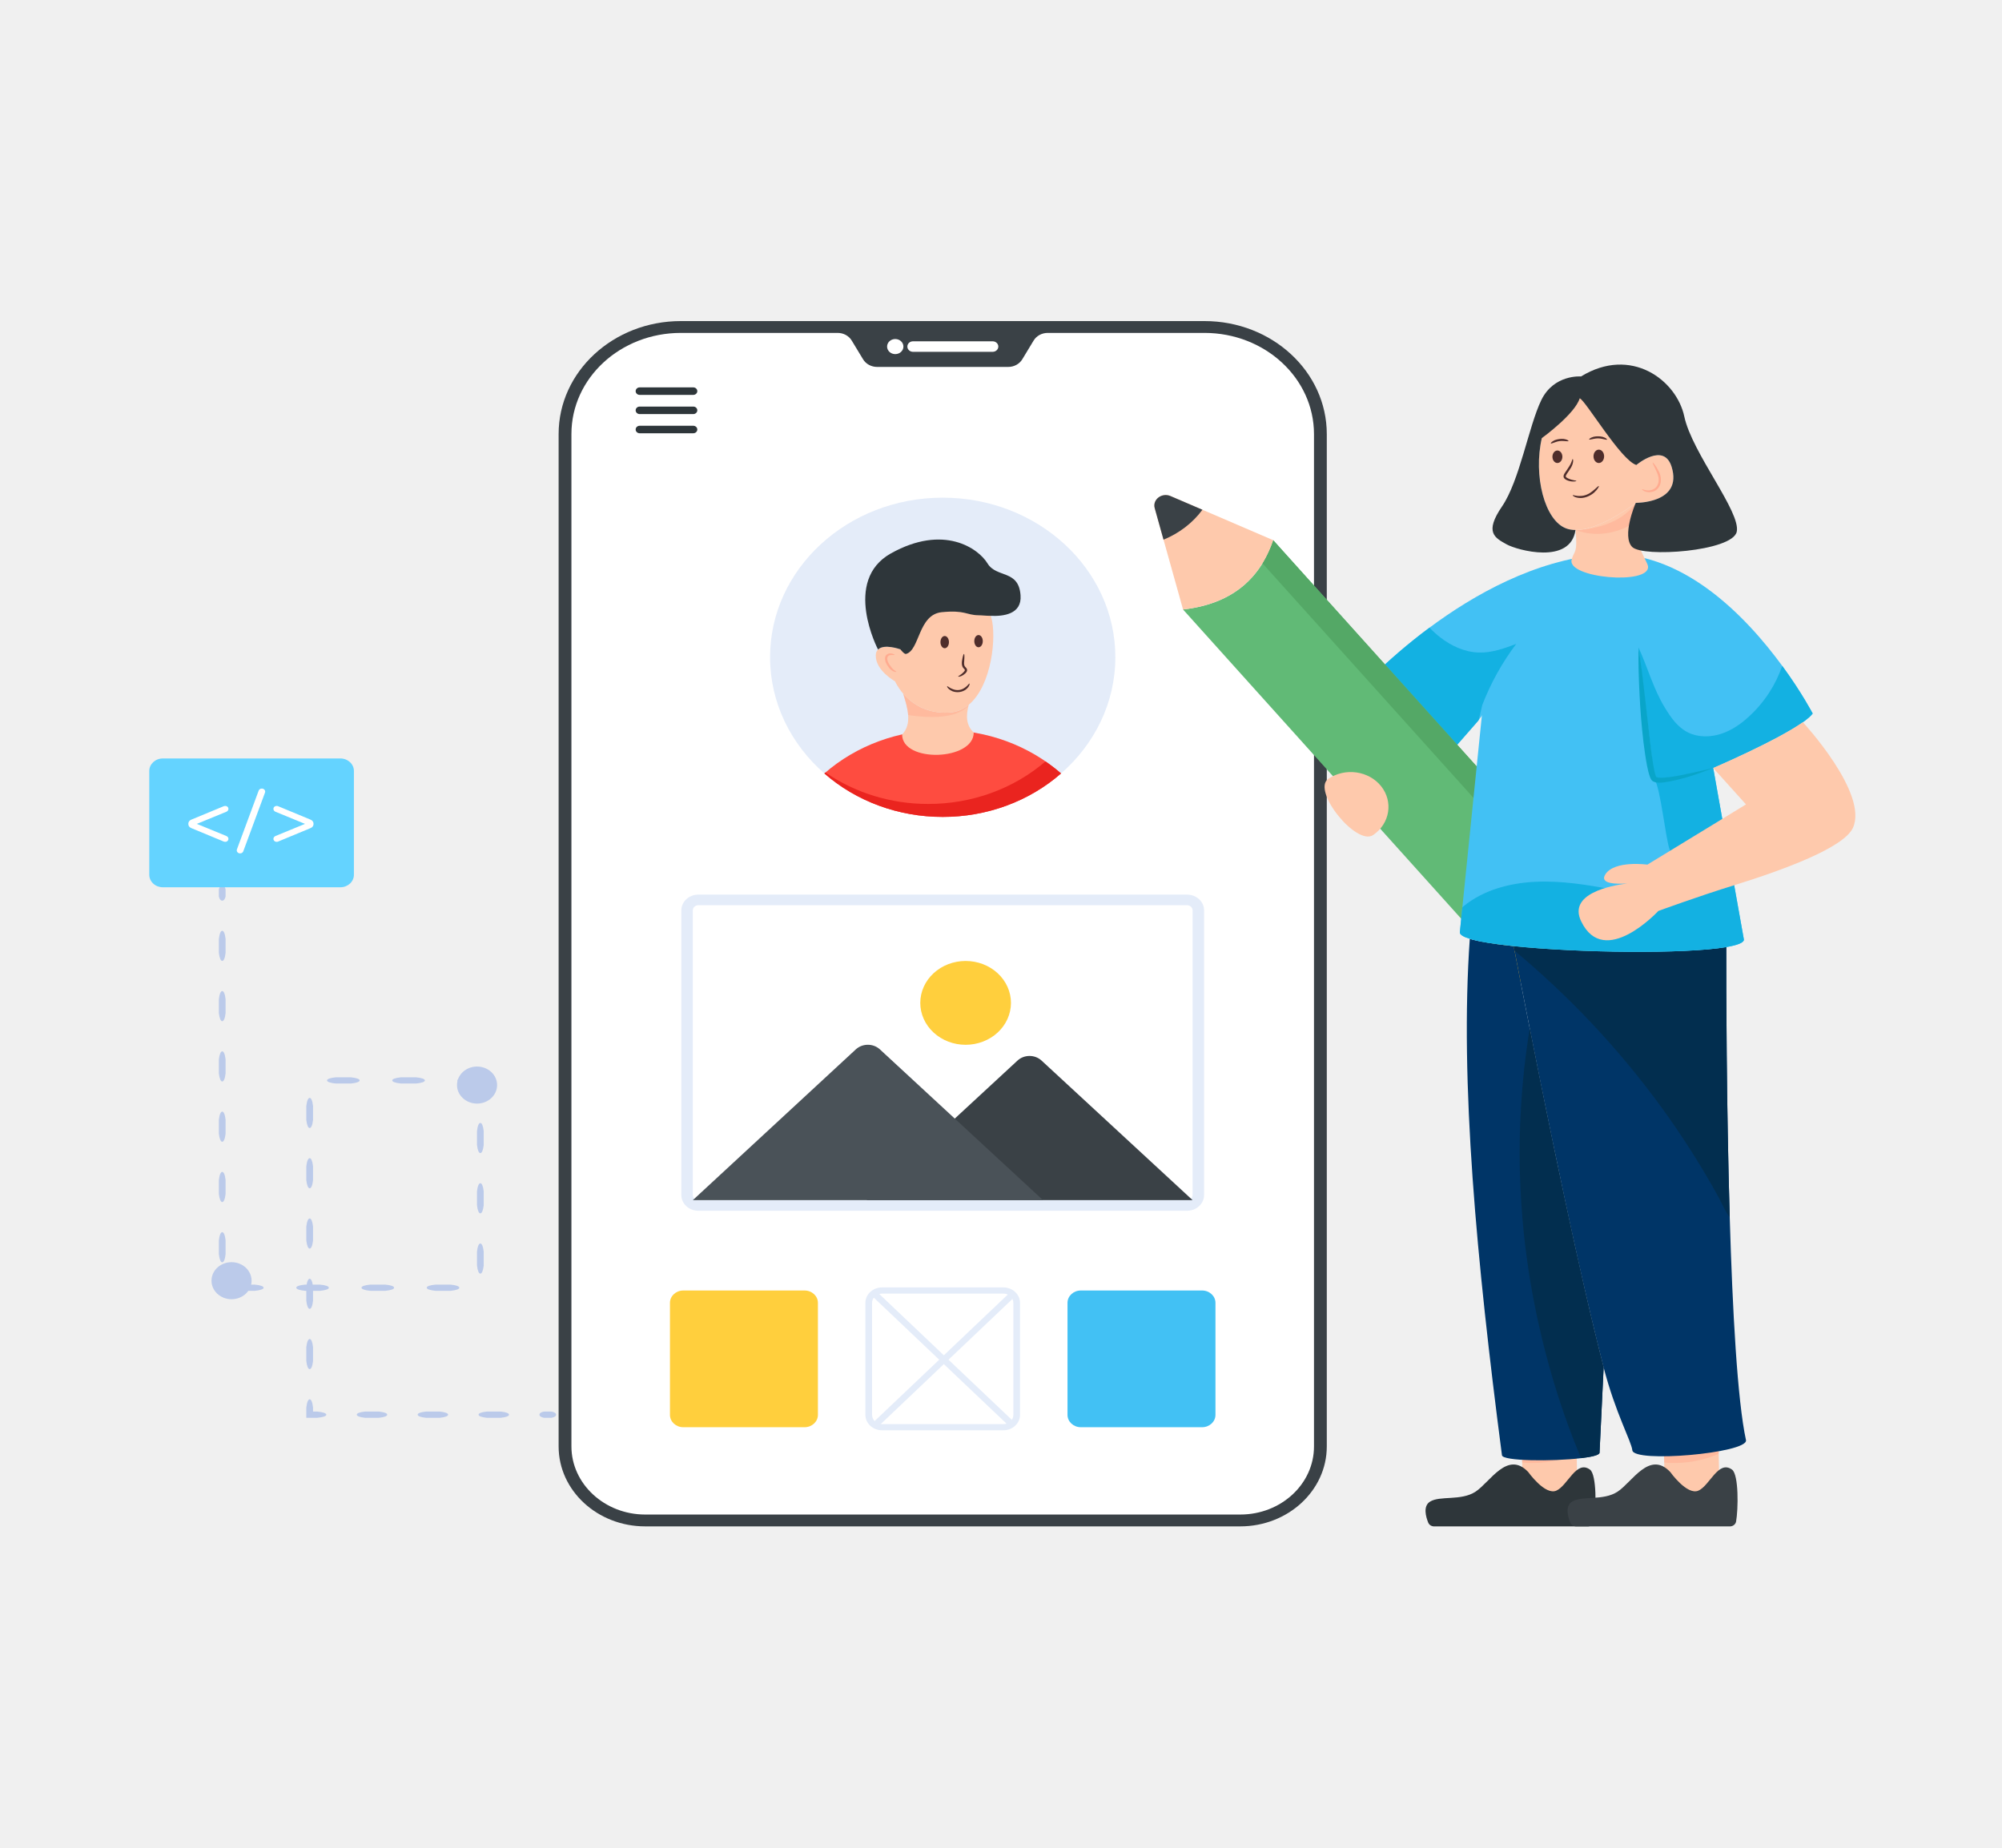
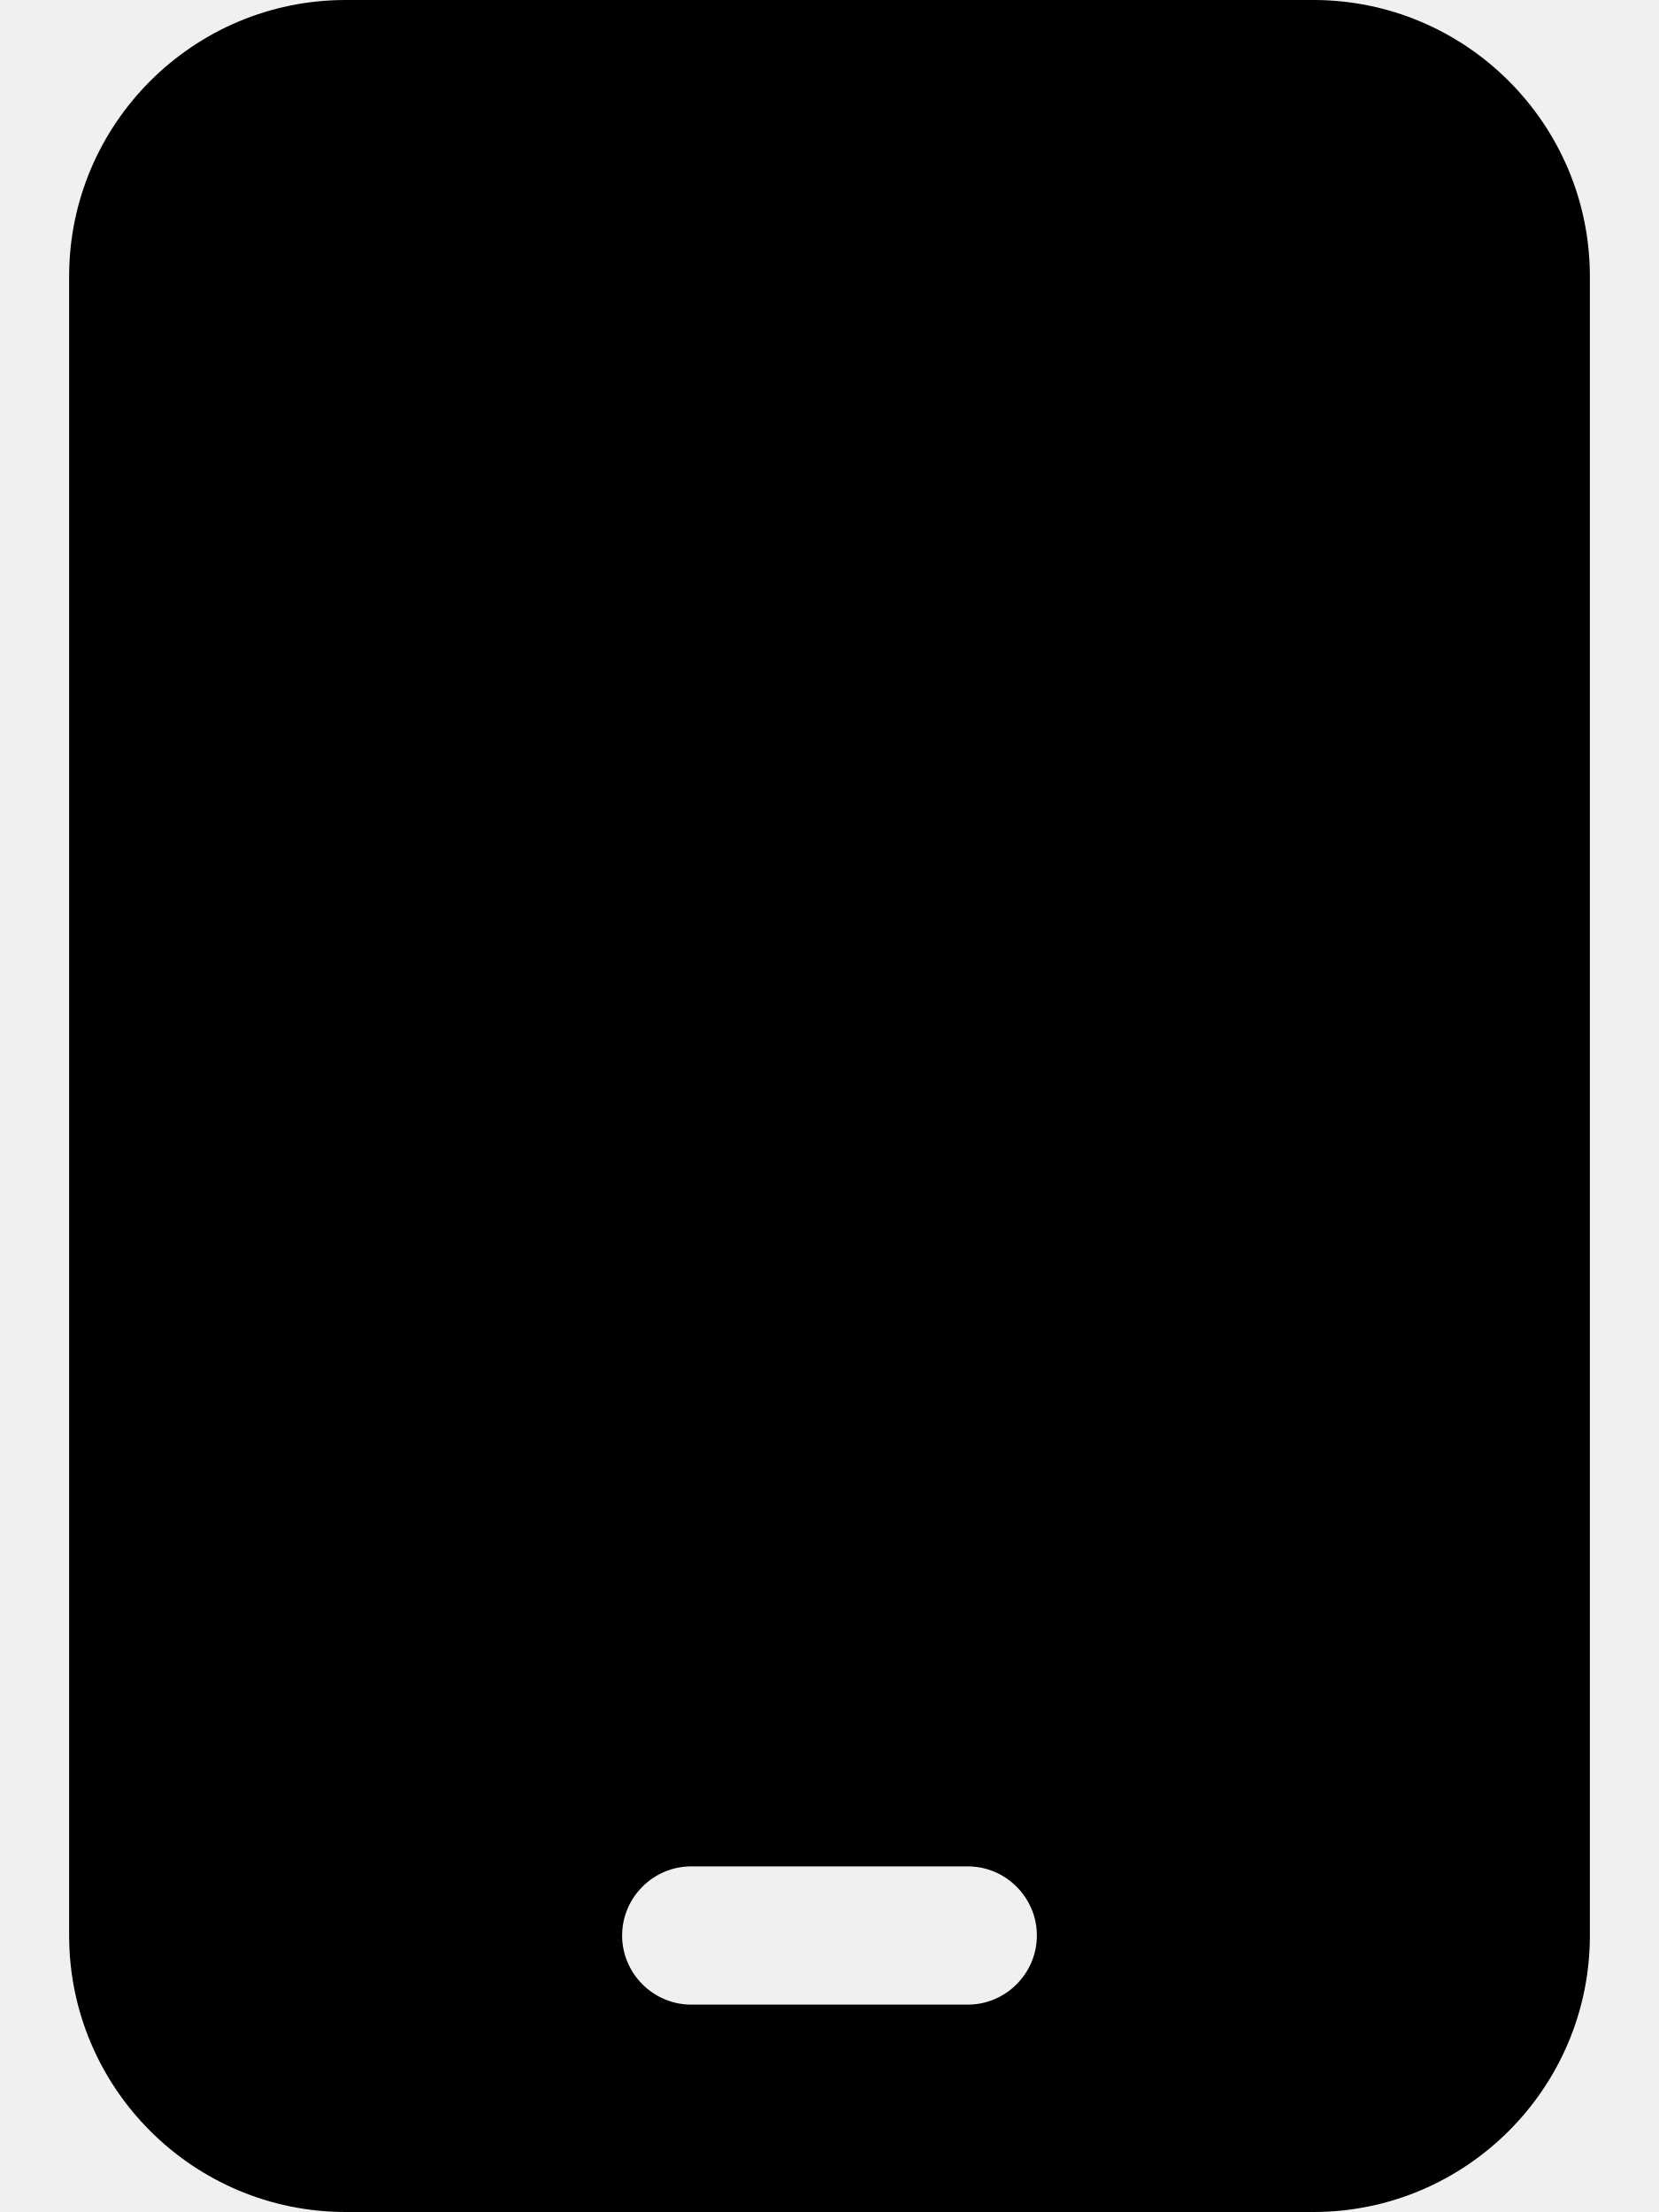
- <svg xmlns="http://www.w3.org/2000/svg" width="558" height="515" viewBox="0 0 558 515" fill="none">
-   <path d="M150.356 394.346C150.356 393.977 150.77 393.642 151.61 393.488H153.746C154.582 393.642 155 393.977 155 394.354C155 394.732 154.583 395.058 153.744 395.221H151.61C150.77 395.058 150.356 394.734 150.356 394.346ZM133.383 394.346C133.383 393.977 134.143 393.642 135.678 393.488H139.578C141.111 393.642 141.869 393.977 141.869 394.354C141.869 394.732 141.111 395.058 139.576 395.221H135.676C134.143 395.058 133.383 394.734 133.383 394.346ZM116.413 394.346C116.413 393.977 117.171 393.642 118.705 393.488H122.606C124.139 393.642 124.898 393.977 124.898 394.354C124.898 394.732 124.139 395.058 122.606 395.221H118.705C117.171 395.058 116.413 394.734 116.413 394.346ZM99.441 394.346C99.441 393.977 100.201 393.642 101.735 393.488H105.636C107.168 393.642 107.926 393.977 107.926 394.354C107.926 394.732 107.168 395.058 105.634 395.221H101.733C100.201 395.058 99.441 394.734 99.441 394.346ZM86.321 390.063C86.722 390.063 87.083 390.832 87.25 392.384V393.489H88.446C90.125 393.644 90.954 393.977 90.954 394.354C90.954 394.732 90.125 395.058 88.446 395.221H85.374V392.384C85.55 390.832 85.901 390.063 86.321 390.063ZM86.321 373.26C86.722 373.26 87.083 374.012 87.25 375.531V379.394C87.083 380.911 86.722 381.661 86.312 381.661C85.903 381.661 85.55 380.911 85.374 379.392V375.531C85.55 374.012 85.901 373.26 86.321 373.26ZM86.321 356.457C86.722 356.457 87.083 357.208 87.25 358.728V362.589C87.083 364.107 86.722 364.859 86.312 364.859C85.903 364.859 85.55 364.107 85.374 362.589V358.727C85.55 357.208 85.901 356.457 86.321 356.457ZM86.321 339.653C86.722 339.653 87.083 340.405 87.25 341.924V345.787C87.083 347.304 86.722 348.056 86.312 348.056C85.903 348.056 85.55 347.304 85.374 345.787V341.924C85.55 340.405 85.901 339.653 86.321 339.653ZM86.321 322.85C86.722 322.85 87.083 323.602 87.25 325.121V328.984C87.083 330.501 86.722 331.252 86.312 331.252C85.903 331.252 85.55 330.501 85.374 328.982V325.121C85.55 323.602 85.901 322.85 86.321 322.85ZM86.321 306.047C86.722 306.047 87.083 306.798 87.25 308.319V312.179C87.083 313.697 86.722 314.449 86.312 314.449C85.903 314.449 85.55 313.697 85.374 312.179V308.317C85.55 306.798 85.901 306.047 86.321 306.047ZM100.238 301.182C100.238 301.551 99.426 301.886 97.782 302.039H93.603C91.961 301.885 91.147 301.551 91.147 301.174C91.147 300.796 91.961 300.47 93.603 300.307H97.782C99.426 300.47 100.238 300.794 100.238 301.182ZM118.421 301.182C118.421 301.551 117.607 301.886 115.964 302.039H111.784C110.142 301.885 109.33 301.551 109.33 301.174C109.33 300.796 110.142 300.47 111.784 300.307H115.964C117.607 300.47 118.421 300.794 118.421 301.182ZM133.876 304.624C133.677 304.624 133.486 304.435 133.324 304.058C133.231 303.828 133.158 303.591 133.107 303.351C133.04 303.143 132.936 302.948 132.8 302.772C132.683 302.553 132.503 302.368 132.279 302.239C132.054 302.109 131.796 302.04 131.532 302.039H129.967C128.325 301.885 127.512 301.551 127.512 301.174C127.512 300.796 128.325 300.47 129.967 300.307H131.541C132.153 300.31 132.751 300.47 133.27 300.77C133.789 301.069 134.208 301.496 134.479 302.003C134.695 302.501 134.725 302.973 134.66 303.347C134.609 303.59 134.536 303.828 134.44 304.059C134.279 304.437 134.087 304.624 133.876 304.624ZM133.876 321.429C133.476 321.429 133.114 320.677 132.949 319.158V315.295C133.116 313.778 133.476 313.027 133.887 313.027C134.297 313.027 134.648 313.778 134.823 315.295V319.158C134.647 320.677 134.296 321.429 133.876 321.429ZM133.876 338.231C133.476 338.231 133.114 337.48 132.949 335.96V332.098C133.116 330.582 133.476 329.83 133.887 329.83C134.297 329.83 134.648 330.582 134.823 332.1V335.962C134.647 337.48 134.296 338.231 133.876 338.231ZM133.876 355.034C133.476 355.034 133.114 354.284 132.949 352.765V348.902C133.116 347.385 133.476 346.633 133.887 346.633C134.297 346.633 134.648 347.385 134.823 348.902V352.765C134.647 354.284 134.296 355.034 133.876 355.034ZM118.936 358.953C118.936 358.584 119.749 358.25 121.393 358.097H125.573C127.213 358.251 128.026 358.584 128.026 358.962C128.026 359.34 127.213 359.666 125.571 359.829H121.391C119.749 359.666 118.936 359.341 118.936 358.953ZM100.754 358.953C100.754 358.584 101.566 358.25 103.21 358.097H107.389C109.031 358.251 109.845 358.584 109.845 358.962C109.845 359.34 109.031 359.666 107.389 359.829H103.21C101.566 359.666 100.754 359.341 100.754 358.953Z" fill="#BBCAEA" />
-   <path d="M82.571 358.953C82.571 358.584 83.384 358.249 85.028 358.097H89.208C90.85 358.251 91.661 358.584 91.661 358.962C91.661 359.339 90.85 359.666 89.206 359.829H85.028C83.384 359.666 82.571 359.341 82.571 358.953ZM64.389 358.953C64.389 358.584 65.203 358.249 66.847 358.097H71.026C72.666 358.251 73.48 358.584 73.48 358.962C73.48 359.339 72.666 359.666 71.024 359.829H66.845C65.203 359.666 64.389 359.341 64.389 358.953ZM61.948 343.483C62.348 343.483 62.71 344.234 62.877 345.754V349.616C62.71 351.132 62.348 351.884 61.939 351.884C61.53 351.884 61.177 351.132 61.001 349.615V345.752C61.177 344.234 61.529 343.483 61.948 343.483ZM61.948 326.678C62.348 326.678 62.71 327.43 62.877 328.949V332.812C62.71 334.329 62.348 335.081 61.939 335.081C61.53 335.081 61.177 334.329 61.001 332.812V328.949C61.177 327.43 61.529 326.678 61.948 326.678ZM61.948 309.875C62.348 309.875 62.71 310.627 62.877 312.147V316.009C62.71 317.527 62.348 318.277 61.939 318.277C61.53 318.277 61.177 317.527 61.001 316.007V312.147C61.177 310.627 61.529 309.875 61.948 309.875ZM61.948 293.073C62.348 293.073 62.71 293.825 62.877 295.344V299.206C62.71 300.722 62.348 301.474 61.939 301.474C61.53 301.474 61.177 300.722 61.001 299.205V295.342C61.177 293.825 61.529 293.073 61.948 293.073ZM61.948 276.27C62.348 276.27 62.71 277.02 62.877 278.541V282.402C62.71 283.919 62.348 284.671 61.939 284.671C61.53 284.671 61.177 283.919 61.001 282.402V278.539C61.177 277.02 61.529 276.27 61.948 276.27ZM61.948 259.465C62.348 259.465 62.71 260.217 62.877 261.737V265.599C62.71 267.117 62.348 267.867 61.939 267.867C61.53 267.867 61.177 267.117 61.001 265.597V261.737C61.177 260.217 61.529 259.465 61.948 259.465ZM61.948 246.772C62.348 246.772 62.71 247.157 62.877 247.933V249.905C62.71 250.68 62.348 251.064 61.939 251.064C61.53 251.064 61.177 250.68 61.001 249.905V247.931C61.177 247.157 61.529 246.772 61.948 246.772Z" fill="#BBCAEA" />
-   <path d="M369.804 121.008V403.211C369.804 415.502 358.999 425.49 345.675 425.49H179.829C166.505 425.49 155.7 415.504 155.7 403.211V120.986C155.7 103.596 170.954 89.502 189.767 89.502H335.713C354.541 89.502 369.804 103.608 369.804 121.008Z" fill="#3A4146" />
-   <path d="M366.236 121.018V403.209C366.236 413.696 357.045 422.19 345.697 422.19H179.825C168.513 422.19 159.268 413.646 159.268 403.194V120.984C159.268 105.412 172.913 92.801 189.765 92.801H233.476C235.098 92.801 236.577 93.608 237.377 94.909L240.567 100.176C240.957 100.815 241.523 101.347 242.209 101.717C242.894 102.088 243.673 102.283 244.467 102.284H281.02C282.64 102.284 284.118 101.477 284.921 100.176L288.108 94.909C288.498 94.27 289.065 93.738 289.75 93.368C290.436 92.998 291.215 92.802 292.009 92.801H335.705C352.572 92.801 366.236 105.427 366.236 121.018Z" fill="white" />
-   <path d="M249.525 98.712C250.782 98.712 251.801 97.77 251.801 96.609C251.801 95.447 250.782 94.506 249.525 94.506C248.269 94.506 247.25 95.447 247.25 96.609C247.25 97.77 248.269 98.712 249.525 98.712Z" fill="white" />
-   <path d="M278.256 96.609C278.253 96.997 278.085 97.369 277.788 97.644C277.49 97.918 277.088 98.073 276.668 98.075H254.485C254.277 98.075 254.07 98.037 253.878 97.964C253.685 97.89 253.51 97.782 253.363 97.646C253.215 97.51 253.099 97.348 253.019 97.17C252.939 96.992 252.898 96.801 252.899 96.609C252.899 95.79 253.601 95.141 254.485 95.141H276.668C277.537 95.141 278.256 95.79 278.256 96.609Z" fill="white" />
-   <path d="M310.87 183.198C310.87 195.956 305.038 207.488 295.737 215.601C286.832 223.403 275.023 227.742 262.753 227.721C250.483 227.742 238.675 223.403 229.771 215.601C220.47 207.488 214.635 195.956 214.635 183.198C214.635 158.641 236.183 138.729 262.753 138.729C289.325 138.729 310.87 158.642 310.87 183.198Z" fill="#E4ECF9" />
-   <path d="M295.735 215.601C286.831 223.403 275.022 227.742 262.753 227.721C250.483 227.742 238.675 223.403 229.771 215.601C238.676 207.802 250.484 203.464 262.753 203.485C275.022 203.463 286.831 207.801 295.737 215.601H295.735Z" fill="#FE4C40" />
-   <path d="M295.735 215.607C286.829 223.406 275.021 227.744 262.751 227.723C250.483 227.741 238.676 223.403 229.769 215.607C229.869 215.514 229.969 215.421 230.086 215.344C238.354 221.052 248.403 224.128 258.724 224.107C270.845 224.132 282.523 219.895 291.389 212.256C292.899 213.28 294.361 214.396 295.735 215.607Z" fill="#EA241F" />
-   <path d="M271.396 204.206C271.396 212.068 251.439 212.721 251.439 204.733C252.882 203.258 253.268 201.382 253.118 199.319C252.982 197.442 252.379 195.394 251.725 193.346C253.972 195.952 258.068 199.054 264.666 198.62C266.73 198.512 268.526 197.721 270.036 196.433C270.036 196.433 270.036 196.45 270.02 196.464C269.147 199.566 269.314 202.249 271.396 204.206Z" fill="#FEC9AC" />
-   <path opacity="0.5" d="M270.036 196.433C270.036 196.433 270.036 196.45 270.02 196.464C269.752 196.929 266.763 201.413 253.116 199.319C252.982 197.442 252.379 195.394 251.723 193.346C253.972 195.952 258.068 199.054 264.666 198.62C266.73 198.512 268.526 197.721 270.036 196.433Z" fill="#FFAB90" />
-   <path d="M270.031 196.438C268.53 197.719 266.739 198.519 264.661 198.625C258.074 199.054 253.972 195.956 251.719 193.341C250.161 191.525 249.468 189.925 249.468 189.925C249.468 189.925 244.038 186.935 244.096 182.717C244.096 181.968 244.326 181.436 244.731 181.062C246.405 179.356 250.969 181.009 250.969 181.009C250.969 181.009 250.506 172.734 251.489 170.546C252.529 168.41 273.439 165.528 276.097 171.667C276.153 171.773 276.213 171.934 276.27 172.041C277.831 177.38 276.443 191.099 270.031 196.438Z" fill="#FEC9AC" />
-   <path d="M284.449 165.953C284.852 171.292 279.564 171.826 276.097 171.667C274.825 171.667 273.612 171.507 272.689 171.507C269.28 171.455 269.048 170.013 262.463 170.652C255.88 171.347 256.378 181.251 252.529 182.291C252.028 182.425 250.969 181.009 250.969 181.009C250.969 181.009 246.405 179.355 244.731 181.062C244.731 181.062 234.68 161.899 248.312 154.265C263.043 146.042 272.689 152.874 275.228 157.039C277.773 161.203 283.929 158.694 284.449 165.953Z" fill="#2E363A" />
-   <path d="M249.799 187.252C249.83 187.377 248.795 187.379 247.811 186.179C247.43 185.685 247.077 185.168 246.853 184.564C246.656 183.978 246.503 183.247 247.005 182.602C247.733 181.924 248.504 182.166 248.836 182.252C249.206 182.377 249.356 182.492 249.34 182.549C249.321 182.612 249.122 182.609 248.764 182.59C248.433 182.573 247.824 182.562 247.495 182.961C247.211 183.29 247.259 183.882 247.443 184.38C247.629 184.888 247.96 185.379 248.316 185.839C249.102 186.96 249.838 187.11 249.799 187.252Z" fill="#FFAB90" />
-   <path d="M267.073 188.586C267.008 188.444 267.764 188.255 268.643 187.282C269.085 186.792 269.011 186.734 268.455 186.161C268.01 185.56 268.06 184.866 268.117 184.291C268.34 182.937 268.545 182.286 268.678 182.3C268.816 182.312 268.846 182.998 268.738 184.349C268.677 184.899 268.675 185.457 268.966 185.826C269.081 186.015 269.425 186.186 269.544 186.645C269.618 187.125 269.312 187.429 269.12 187.654C267.98 188.718 267.073 188.679 267.073 188.586Z" fill="#4F2D2B" />
-   <path d="M272.739 180.43C273.392 180.43 273.922 179.667 273.922 178.726C273.922 177.784 273.392 177.021 272.739 177.021C272.085 177.021 271.556 177.784 271.556 178.726C271.556 179.667 272.085 180.43 272.739 180.43Z" fill="#4F2D2B" />
-   <path d="M263.31 180.7C263.964 180.7 264.493 179.937 264.493 178.995C264.493 178.054 263.964 177.291 263.31 177.291C262.657 177.291 262.127 178.054 262.127 178.995C262.127 179.937 262.657 180.7 263.31 180.7Z" fill="#4F2D2B" />
-   <path d="M263.997 191.295C264.127 191.192 264.527 191.76 265.73 192.164C266.229 192.346 266.769 192.408 267.301 192.344C267.833 192.28 268.338 192.092 268.769 191.798C269.821 191.123 270.051 190.48 270.205 190.548C270.302 190.548 270.307 191.359 269.135 192.265C268.62 192.615 268.016 192.839 267.381 192.916C266.747 192.992 266.101 192.919 265.506 192.703C264.12 192.102 263.901 191.319 263.997 191.295Z" fill="#4F2D2B" />
-   <path d="M335.605 253.761V333.116C335.606 334.279 335.107 335.394 334.219 336.218C333.331 337.042 332.125 337.507 330.867 337.51H194.639C193.381 337.507 192.175 337.042 191.287 336.218C190.399 335.394 189.9 334.279 189.901 333.116V253.761C189.903 252.6 190.403 251.487 191.291 250.666C192.179 249.845 193.383 249.383 194.639 249.38H330.867C332.123 249.383 333.327 249.845 334.215 250.666C335.103 251.487 335.603 252.6 335.605 253.761Z" fill="#E4ECF9" />
-   <path d="M194.639 334.551C194.23 334.548 193.838 334.395 193.55 334.126C193.262 333.857 193.102 333.494 193.103 333.116V253.758C193.103 252.975 193.792 252.338 194.639 252.338H330.867C331.714 252.338 332.403 252.975 332.403 253.758V333.114C332.404 333.492 332.244 333.856 331.956 334.125C331.668 334.394 331.276 334.546 330.867 334.549H194.639V334.551Z" fill="white" />
-   <path d="M332.403 334.551H241.529L283.609 295.634C284.048 295.228 284.569 294.907 285.142 294.687C285.716 294.468 286.33 294.355 286.951 294.355C287.572 294.355 288.186 294.468 288.76 294.687C289.333 294.907 289.854 295.228 290.293 295.634L332.403 334.551Z" fill="#3A4146" />
-   <path d="M290.709 334.554H193.103L238.544 292.513C240.401 290.814 243.379 290.814 245.236 292.513L290.709 334.554Z" fill="#4A5258" />
-   <path d="M281.776 279.566C281.775 282.663 280.444 285.634 278.074 287.824C275.704 290.014 272.49 291.245 269.139 291.246C265.787 291.245 262.574 290.014 260.204 287.824C257.834 285.634 256.503 282.663 256.502 279.566C256.501 276.467 257.831 273.495 260.201 271.302C262.571 269.11 265.786 267.877 269.139 267.875C272.492 267.877 275.707 269.11 278.077 271.302C280.447 273.495 281.777 276.467 281.776 279.566Z" fill="#FFCF3D" />
-   <path d="M194.355 109.032C194.355 109.614 193.841 110.079 193.222 110.079H178.302C177.671 110.079 177.169 109.614 177.169 109.032C177.169 108.45 177.671 107.985 178.302 107.985H193.224C193.841 107.985 194.355 108.45 194.355 109.032ZM194.355 114.381C194.355 114.963 193.841 115.429 193.222 115.429H178.302C178.153 115.429 178.006 115.403 177.868 115.35C177.73 115.298 177.605 115.221 177.499 115.123C177.394 115.026 177.311 114.91 177.254 114.783C177.197 114.656 177.168 114.519 177.169 114.381C177.169 113.799 177.671 113.334 178.302 113.334H193.224C193.841 113.334 194.355 113.799 194.355 114.381ZM194.355 119.731C194.355 120.312 193.841 120.778 193.222 120.778H178.302C178.153 120.778 178.006 120.752 177.868 120.699C177.73 120.647 177.605 120.57 177.499 120.473C177.394 120.375 177.311 120.259 177.254 120.132C177.197 120.005 177.168 119.868 177.169 119.731C177.169 119.15 177.671 118.683 178.302 118.683H193.224C193.841 118.683 194.355 119.15 194.355 119.731Z" fill="#2E363A" />
-   <path d="M227.969 363.171V394.414C227.969 396.308 226.303 397.848 224.254 397.848H190.447C188.4 397.848 186.732 396.308 186.732 394.414V363.171C186.732 361.279 188.4 359.738 190.447 359.738H224.254C226.303 359.738 227.969 361.279 227.969 363.171Z" fill="#FFCF3D" />
-   <path d="M279.656 398.708H245.849C244.618 398.706 243.438 398.254 242.567 397.449C241.697 396.645 241.207 395.554 241.206 394.416V363.171C241.206 360.804 243.288 358.879 245.849 358.879H279.656C282.218 358.879 284.3 360.804 284.3 363.171V394.414C284.3 396.782 282.218 398.706 279.656 398.706V398.708ZM245.849 360.598C244.313 360.598 243.063 361.751 243.063 363.171V394.414C243.063 395.836 244.313 396.989 245.849 396.989H279.656C281.193 396.989 282.443 395.836 282.443 394.414V363.171C282.443 361.751 281.193 360.596 279.656 360.596H245.849V360.598Z" fill="#E4ECF9" />
-   <path d="M338.774 363.171V394.414C338.774 396.308 337.106 397.848 335.059 397.848H301.252C299.203 397.848 297.537 396.308 297.537 394.414V363.171C297.537 361.279 299.203 359.738 301.252 359.738H335.059C337.106 359.738 338.774 361.279 338.774 363.171Z" fill="#42C1F4" />
-   <path d="M132.964 307.634C136.05 307.634 138.551 305.322 138.551 302.47C138.551 299.618 136.05 297.306 132.964 297.306C129.878 297.306 127.376 299.618 127.376 302.47C127.376 305.322 129.878 307.634 132.964 307.634Z" fill="#BBCAEA" />
-   <path d="M64.536 362.17C67.622 362.17 70.123 359.858 70.123 357.006C70.123 354.155 67.622 351.843 64.536 351.843C61.45 351.843 58.949 354.155 58.949 357.006C58.949 359.858 61.45 362.17 64.536 362.17Z" fill="#BBCAEA" />
-   <path d="M98.642 214.908V243.844C98.642 245.772 96.952 247.335 94.866 247.335H45.385C44.383 247.335 43.422 246.968 42.713 246.313C42.005 245.658 41.607 244.77 41.607 243.844V214.908C41.607 212.99 43.297 211.426 45.385 211.426H94.866C96.952 211.426 98.642 212.99 98.642 214.908Z" fill="#64D3FF" />
-   <path d="M62.396 234.605L53.316 230.84C53.058 230.729 52.858 230.578 52.713 230.389C52.568 230.2 52.497 229.985 52.497 229.747V229.578C52.497 229.34 52.568 229.127 52.713 228.938C52.858 228.749 53.058 228.598 53.316 228.485L62.396 224.722C62.512 224.68 62.636 224.658 62.76 224.657C63.018 224.657 63.234 224.739 63.408 224.901C63.583 225.06 63.669 225.261 63.669 225.5C63.669 225.668 63.613 225.826 63.501 225.972C63.389 226.118 63.235 226.231 63.056 226.298L54.864 229.663L63.056 233.027C63.234 233.095 63.389 233.208 63.501 233.353C63.61 233.491 63.669 233.657 63.669 233.827C63.669 234.066 63.583 234.265 63.408 234.426C63.324 234.506 63.222 234.568 63.111 234.609C62.999 234.65 62.879 234.67 62.758 234.667C62.635 234.666 62.512 234.645 62.396 234.605ZM66.252 237.633C66.124 237.514 66.037 237.362 66.003 237.197C65.969 237.032 65.988 236.861 66.059 236.706L72.089 220.41C72.15 220.242 72.256 220.101 72.406 219.989C72.557 219.878 72.75 219.821 72.977 219.821C73.129 219.819 73.28 219.851 73.416 219.916C73.552 219.982 73.668 220.077 73.753 220.194C73.839 220.311 73.892 220.445 73.907 220.586C73.922 220.726 73.899 220.868 73.84 220.999L67.811 237.297C67.751 237.463 67.64 237.609 67.491 237.717C67.329 237.832 67.128 237.892 66.923 237.885C66.798 237.889 66.674 237.869 66.558 237.825C66.443 237.782 66.339 237.716 66.252 237.633ZM76.471 234.426C76.385 234.348 76.317 234.254 76.272 234.151C76.227 234.048 76.206 233.937 76.209 233.825C76.209 233.659 76.264 233.499 76.38 233.353C76.49 233.208 76.644 233.095 76.822 233.027L85.013 229.663L76.822 226.298C76.644 226.23 76.49 226.117 76.38 225.972C76.27 225.835 76.21 225.67 76.209 225.5C76.209 225.261 76.296 225.06 76.469 224.899C76.641 224.737 76.861 224.659 77.119 224.659C77.254 224.659 77.377 224.679 77.483 224.722L86.562 228.485C86.821 228.598 87.021 228.748 87.164 228.938C87.307 229.129 87.382 229.34 87.382 229.578V229.747C87.382 229.987 87.309 230.198 87.164 230.389C87.019 230.579 86.821 230.729 86.562 230.84L77.483 234.605C77.368 234.649 77.244 234.67 77.119 234.668C76.998 234.671 76.878 234.651 76.766 234.61C76.655 234.568 76.555 234.506 76.471 234.426Z" fill="white" />
-   <path d="M243.175 396.702L281.634 360.165L282.965 361.362L244.506 397.899L243.175 396.702Z" fill="#E4ECF9" />
-   <path d="M243.17 361.368L244.501 360.171L282.973 396.696L281.642 397.894L243.17 361.368Z" fill="#E4ECF9" />
-   <path d="M439.532 414.359L430.031 420.382L424.506 418.135C424.506 418.135 424.369 413.924 424.259 407.671C424.204 402.95 424.12 398.737 424.12 398.483C424.12 397.844 438.315 398.61 438.98 398.814C439.255 398.892 439.393 401.776 439.448 405.247C439.586 410.402 439.532 413.899 439.532 414.359Z" fill="#FEC9AC" />
-   <path opacity="0.5" d="M439.448 405.247C435.186 407.117 430.491 407.994 425.777 407.799C425.281 407.774 424.755 407.748 424.259 407.671C424.204 402.95 424.12 398.737 424.12 398.483C424.12 397.844 438.315 398.61 438.98 398.814C439.255 398.892 439.393 401.776 439.448 405.247Z" fill="#FFAB90" />
-   <path d="M425.935 410.321C425.935 410.321 430.616 416.92 433.791 415.526C436.963 414.134 439.337 406.898 443.153 409.66C445.071 411.051 444.899 420.743 444.289 424.144C444.22 424.526 444.005 424.872 443.684 425.121C443.362 425.37 442.955 425.504 442.536 425.5H399.742C399.38 425.502 399.026 425.402 398.727 425.212C398.429 425.022 398.201 424.752 398.074 424.439C397.428 422.839 396.579 419.862 398.561 418.606C401.338 416.846 407.209 418.46 411.257 415.82C415.303 413.179 420.143 404.234 425.935 410.321Z" fill="#2E363A" />
-   <path d="M479.123 414.359L469.624 420.382L464.1 418.135C464.1 418.135 463.962 413.924 463.851 407.671C463.795 402.95 463.713 398.737 463.713 398.483C463.713 397.844 477.909 398.61 478.572 398.814C478.849 398.892 478.986 401.776 479.042 405.247C479.179 410.402 479.123 413.899 479.123 414.359Z" fill="#FEC9AC" />
-   <path opacity="0.5" d="M479.042 405.247C474.779 407.117 470.085 407.994 465.37 407.799C464.872 407.774 464.349 407.748 463.851 407.671C463.795 402.95 463.713 398.737 463.713 398.483C463.713 397.844 477.909 398.61 478.572 398.814C478.849 398.892 478.986 401.776 479.042 405.247Z" fill="#FFAB90" />
-   <path d="M465.526 410.321C465.526 410.321 470.207 416.92 473.384 415.526C476.556 414.134 478.93 406.898 482.746 409.66C484.663 411.051 484.492 420.743 483.883 424.144C483.813 424.526 483.598 424.872 483.277 425.121C482.955 425.37 482.548 425.504 482.129 425.5H439.335C438.973 425.502 438.619 425.402 438.321 425.212C438.022 425.022 437.794 424.752 437.667 424.439C437.019 422.839 436.17 419.862 438.154 418.606C440.931 416.846 446.803 418.46 450.848 415.82C454.896 413.179 459.735 404.234 465.526 410.321Z" fill="#3A4146" />
-   <path d="M446.186 154.593L412.15 200.696L411.892 201.041L404.81 209.143L378.091 193.134C378.091 193.134 385.944 184.233 398.429 174.964C410.841 165.741 427.811 156.17 446.186 154.593Z" fill="#42C1F4" />
-   <path d="M422.599 179.502C418.647 184.755 415.471 190.473 413.155 196.503L412.15 200.695L411.892 201.041L404.81 209.143L378.091 193.134C378.091 193.134 385.944 184.233 398.429 174.964C399.363 175.936 400.371 176.846 401.444 177.687C404.483 180.042 408.224 181.792 412.173 181.9C415.773 182.008 419.256 180.755 422.599 179.502Z" fill="#13B1E2" />
-   <path d="M354.864 150.581L445.939 251.835C448.626 254.923 449.892 258.863 449.466 262.806C449.039 266.749 446.953 270.379 443.657 272.914C440.361 275.449 436.12 276.685 431.847 276.357C427.574 276.029 423.611 274.162 420.814 271.159L329.739 169.904C342.602 168.448 350.978 162.007 354.864 150.581Z" fill="#61BA76" />
-   <path d="M443.832 273.104C441.279 275.084 438.126 276.287 434.804 276.546C435.529 276.141 436.227 275.686 436.9 275.173C443.832 269.843 444.776 260.319 439.008 253.9L351.877 157.029C353.113 154.98 354.115 152.817 354.866 150.576L445.94 251.833C451.719 258.25 450.763 267.776 443.832 273.104Z" fill="#54A866" />
-   <path d="M438.91 244.031L445.937 251.835C448.612 254.924 449.869 258.859 449.437 262.795C449.006 266.732 446.922 270.354 443.631 272.885C440.341 275.416 436.108 276.653 431.841 276.33C427.574 276.008 423.615 274.151 420.814 271.159L413.787 263.354C426.648 261.898 435.024 255.457 438.91 244.031Z" fill="#FCC230" />
-   <path d="M486.652 401.494C487.022 405.089 455.336 407.875 454.966 404.278C454.708 401.779 450.27 393.941 446.968 381.191C438.003 346.677 425.773 283.971 422.142 265.01C422.045 264.564 421.967 264.135 421.891 263.742C440.013 265.635 469.533 265.973 481.146 264.01C481.126 275.025 481.183 307.826 482.112 339.285C482.883 365.283 484.235 390.351 486.65 401.492L486.652 401.494Z" fill="#003567" />
-   <path d="M446.968 381.191L445.827 404.92C445.885 405.581 443.76 406.117 440.669 406.474C432.825 407.42 418.741 407.313 418.626 405.652C411.573 351.553 406.84 301.594 409.661 261.706C412.288 262.509 416.597 263.189 421.891 263.742C422.798 268.403 424.362 276.562 426.374 286.685C431.762 313.949 440.283 355.427 446.968 381.191Z" fill="#003567" />
-   <path d="M482.11 339.285C480.933 337.876 480.006 335.589 479.058 333.84C469.43 316.29 457.482 299.911 443.49 285.078C436.804 278.009 429.676 271.309 422.142 265.01C422.045 264.564 421.967 264.135 421.891 263.742C440.013 265.635 469.533 265.973 481.146 264.01C481.126 275.025 481.183 307.826 482.112 339.285H482.11ZM446.968 381.191L445.827 404.92C445.885 405.581 443.76 406.117 440.669 406.474C436.051 395.528 432.44 384.174 429.695 372.747C422.915 344.588 421.678 315.235 426.373 286.685C431.762 313.949 440.283 355.427 446.968 381.191Z" fill="#022E4F" />
-   <path d="M505.235 198.902C504.72 199.616 503.737 200.436 502.498 201.322C495.135 206.529 477.509 214.089 477.509 214.089L480.035 228.282L483.353 246.754L486.065 261.941C486.043 262.806 484.218 263.476 481.133 264.015C469.538 265.982 440.015 265.635 421.897 263.735C416.591 263.194 412.289 262.503 409.672 261.704C407.87 261.163 406.867 260.537 406.89 259.91C407.099 257.73 407.358 255.373 407.592 252.911C409.951 229.774 413.365 196.158 413.365 196.158L446.186 154.593C468.509 152.67 486.696 171.876 496.748 185.616C502.196 193.07 505.235 198.902 505.235 198.902Z" fill="#42C1F4" />
-   <path d="M505.235 198.902C504.72 199.616 503.737 200.436 502.498 201.322C495.135 206.529 477.509 214.089 477.509 214.089L480.035 228.282L483.353 246.754L486.065 261.941C486.043 262.806 484.218 263.476 481.133 264.015C469.538 265.982 440.015 265.635 421.897 263.735C416.591 263.194 412.289 262.502 409.672 261.704C407.87 261.163 406.867 260.537 406.89 259.91C407.099 257.73 407.358 255.373 407.592 252.911C407.709 252.803 407.826 252.716 407.941 252.609C413.365 248.158 420.706 246.149 427.928 245.803C435.176 245.459 442.376 246.646 449.457 247.964C452.169 248.482 454.905 249.001 457.639 248.805C460.375 248.591 463.18 247.552 464.792 245.48C466.687 243.059 466.546 239.69 465.4 236.903C464.256 234.095 462.861 219.68 461.109 217.174L456.705 180.518C459.253 186.07 460.841 192.097 464.068 197.324C465.705 200.004 467.575 202.749 470.519 204.194C473.302 205.578 476.738 205.533 479.707 204.561C482.699 203.59 485.27 201.775 487.49 199.724C491.769 195.813 494.925 190.909 496.748 185.616C502.196 193.07 505.235 198.902 505.235 198.902Z" fill="#13B1E2" />
-   <path d="M459.346 157.899C459.861 163.191 436.647 161.138 438.05 155.997C438.823 153.233 439.735 154.527 439.15 147.745C439.242 147.745 439.501 147.745 439.92 147.723C446.537 147.249 454.952 140.94 455.864 140.228C455.864 140.248 455.839 140.291 455.839 140.313C455.385 142.132 455.22 144.002 455.349 145.865C455.771 152.045 459.231 156.56 459.346 157.899Z" fill="#FEC9AC" />
-   <path opacity="0.5" d="M455.349 145.865C451.89 147.917 445.952 150.251 439.149 147.745C439.242 147.745 439.501 147.745 439.92 147.723C442.586 147.572 451.469 146.578 455.839 140.313C455.349 142.279 455.232 144.136 455.349 145.865Z" fill="#FFAB90" />
-   <path d="M455.957 140.162C455.957 140.162 455.957 140.183 455.934 140.183C455.91 140.205 455.886 140.205 455.864 140.228C454.929 140.961 445.859 147.767 439.15 147.745H439.125C438.215 147.745 437.35 147.614 436.555 147.312C430.477 145.108 427.345 132.535 429.728 122.146L429.752 122.124C431.062 116.356 434.123 111.235 439.337 108.922C453.923 102.442 460.983 119.617 461.1 119.768C461.1 120.071 456.4 129.037 456.122 129.598C456.635 129.165 463.834 123.397 465.915 130.137C469.073 140.356 455.957 140.162 455.957 140.162Z" fill="#FEC9AC" />
-   <path d="M484.063 148.238C482.844 153.721 457.825 155.47 454.909 152.452C452.03 149.487 455.642 140.722 455.93 140.186C455.951 140.186 455.951 140.169 455.951 140.169C455.951 140.169 469.071 140.365 465.92 130.134C463.756 123.135 456.086 129.615 456.086 129.615C451.74 128.293 441.988 111.683 440.303 111.029C438.969 115.35 430.295 121.724 429.752 122.117L429.734 122.134C427.337 132.544 430.488 145.113 436.554 147.311C437.346 147.614 438.215 147.74 439.123 147.74C437.732 157.523 422.855 153.36 419.957 151.757C416.606 149.899 413.698 148.435 418.626 141.204C423.57 133.991 426.063 118.831 429.579 111.564C433.077 104.298 440.669 104.94 440.669 104.94C454.58 96.406 467.293 105.922 469.457 116.136C471.639 126.329 485.279 142.739 484.063 148.238Z" fill="#2E363A" />
-   <path d="M438.353 138.046C438.431 137.902 439.101 138.339 440.561 138.255C441.798 138.219 442.967 137.672 443.897 136.887C445.023 135.981 445.495 135.4 445.625 135.49C445.716 135.545 445.45 136.254 444.315 137.316C443.316 138.163 441.999 138.791 440.585 138.832C438.889 138.806 438.269 138.099 438.353 138.046ZM439.358 134.07C439.358 134.127 439.148 134.202 438.702 134.225C438.013 134.258 437.326 134.128 436.707 133.847C436.402 133.667 435.932 133.493 435.804 132.942C435.739 132.441 435.999 132.094 436.181 131.801C436.568 131.214 436.98 130.659 437.322 130.082C438.199 128.755 438.18 127.962 438.345 127.964C438.457 127.928 438.713 128.869 437.87 130.36C437.507 130.97 437.09 131.533 436.714 132.101C436.527 132.372 436.384 132.661 436.421 132.848C436.419 133.004 436.709 133.186 437.004 133.339C438.425 134.013 439.382 133.888 439.358 134.07Z" fill="#4F2D2B" />
-   <path d="M445.623 129.066C446.441 129.066 447.103 128.232 447.103 127.203C447.103 126.175 446.441 125.341 445.623 125.341C444.805 125.341 444.143 126.175 444.143 127.203C444.143 128.232 444.805 129.066 445.623 129.066Z" fill="#4F2D2B" />
-   <path d="M434.082 129.066C434.847 129.066 435.468 128.285 435.468 127.322C435.468 126.359 434.847 125.578 434.082 125.578C433.317 125.578 432.696 126.359 432.696 127.322C432.696 128.285 433.317 129.066 434.082 129.066Z" fill="#4F2D2B" />
-   <path d="M432.26 123.609C432.18 123.531 432.446 123.102 433.356 122.694C434.142 122.402 435 122.285 435.843 122.359C436.839 122.508 437.227 122.85 437.173 122.948C437.117 123.078 436.666 122.965 435.786 122.932C435.043 122.869 434.281 122.97 433.588 123.229C432.752 123.49 432.357 123.72 432.26 123.609ZM442.935 122.505C442.87 122.419 443.203 122.029 444.169 121.753C444.991 121.573 445.859 121.58 446.68 121.77C447.642 122.057 447.969 122.448 447.9 122.539C447.822 122.659 447.395 122.483 446.53 122.33C445.801 122.161 445.04 122.157 444.31 122.316C443.442 122.458 443.013 122.63 442.935 122.505Z" fill="#4F2D2B" />
-   <path d="M354.864 150.581C350.978 162.005 342.604 168.448 329.741 169.904L324.298 150.445L321.843 141.651C321.182 139.266 323.817 137.239 326.234 138.274L335.145 142.1L354.864 150.581Z" fill="#FEC9AC" />
-   <path d="M335.145 142.1C332.438 145.759 328.681 148.648 324.297 150.443L321.843 141.651C321.182 139.266 323.817 137.239 326.234 138.274L335.145 142.1Z" fill="#3A4146" />
-   <path d="M516.423 230.825C513.828 236.335 497.115 242.491 483.346 246.769C473.129 249.923 462.214 253.941 462.214 253.941C462.214 253.941 447.159 270.208 440.708 256.836C436.967 249.123 448.937 246.855 453.542 246.273C450.713 246.467 445.569 246.488 447.51 243.636C450.152 239.77 459.151 241.022 459.151 241.022L480.049 228.275L486.643 224.236L477.502 214.082C477.502 214.082 495.128 206.542 502.491 201.315C502.491 201.315 520.936 221.211 516.423 230.825ZM382.749 232.758C378.066 235.964 365.532 220.326 370.215 217.119C372.458 215.587 375.266 214.94 378.025 215.319C380.784 215.697 383.267 217.071 384.932 219.139C388.381 223.469 387.412 229.554 382.749 232.758Z" fill="#FEC9AC" />
-   <path d="M457.658 136.355C457.708 136.296 457.948 136.454 458.47 136.597C458.973 136.732 459.855 136.841 460.795 136.394C461.587 136.035 462.095 135.266 462.244 134.437C462.402 133.596 462.259 132.726 461.921 131.907C461.089 129.974 460.478 129.013 460.647 128.942C460.726 128.913 461.509 129.687 462.506 131.706C462.868 132.583 463.043 133.575 462.859 134.537C462.692 135.491 462.079 136.456 461.076 136.909C459.883 137.405 458.865 137.165 458.334 136.918C457.78 136.653 457.619 136.391 457.658 136.355Z" fill="#FFAB90" />
-   <path d="M477.513 214.087C473.118 215.804 468.684 217.378 463.828 218.09C463.527 218.142 463.204 218.154 462.881 218.169C462.543 218.2 462.203 218.192 461.867 218.145C461.545 218.156 461.089 217.991 460.676 217.781C460.466 217.628 460.293 217.436 460.167 217.218L459.939 216.75C459.506 215.6 459.289 214.522 459.056 213.423C458.637 211.232 458.349 209.045 458.066 206.858C457.559 202.486 457.197 198.1 456.982 193.707C456.759 189.317 456.606 184.926 456.703 180.523C457.056 182.701 457.303 184.883 457.622 187.062L458.404 193.602L459.911 206.67C460.154 208.843 460.437 211.013 460.784 213.155C460.96 214.214 461.155 215.304 461.466 216.242L461.59 216.528C461.65 216.614 461.59 216.554 461.624 216.6C461.75 216.621 461.824 216.715 462.11 216.733C462.358 216.786 462.613 216.807 462.868 216.796C463.139 216.801 463.41 216.812 463.698 216.782C465.972 216.64 468.305 216.156 470.597 215.658C472.914 215.203 475.202 214.623 477.513 214.087Z" fill="#09A5C9" />
+ <svg xmlns="http://www.w3.org/2000/svg" viewBox="0 0 384 512">
+   <path d="M80 0C44.7 0 16 28.7 16 64V448c0 35.3 28.7 64 64 64H304c35.3 0 64-28.7 64-64V64c0-35.3-28.7-64-64-64H80zm80 432h64c8.8 0 16 7.2 16 16s-7.2 16-16 16H160c-8.8 0-16-7.2-16-16s7.2-16 16-16z" />
</svg>
